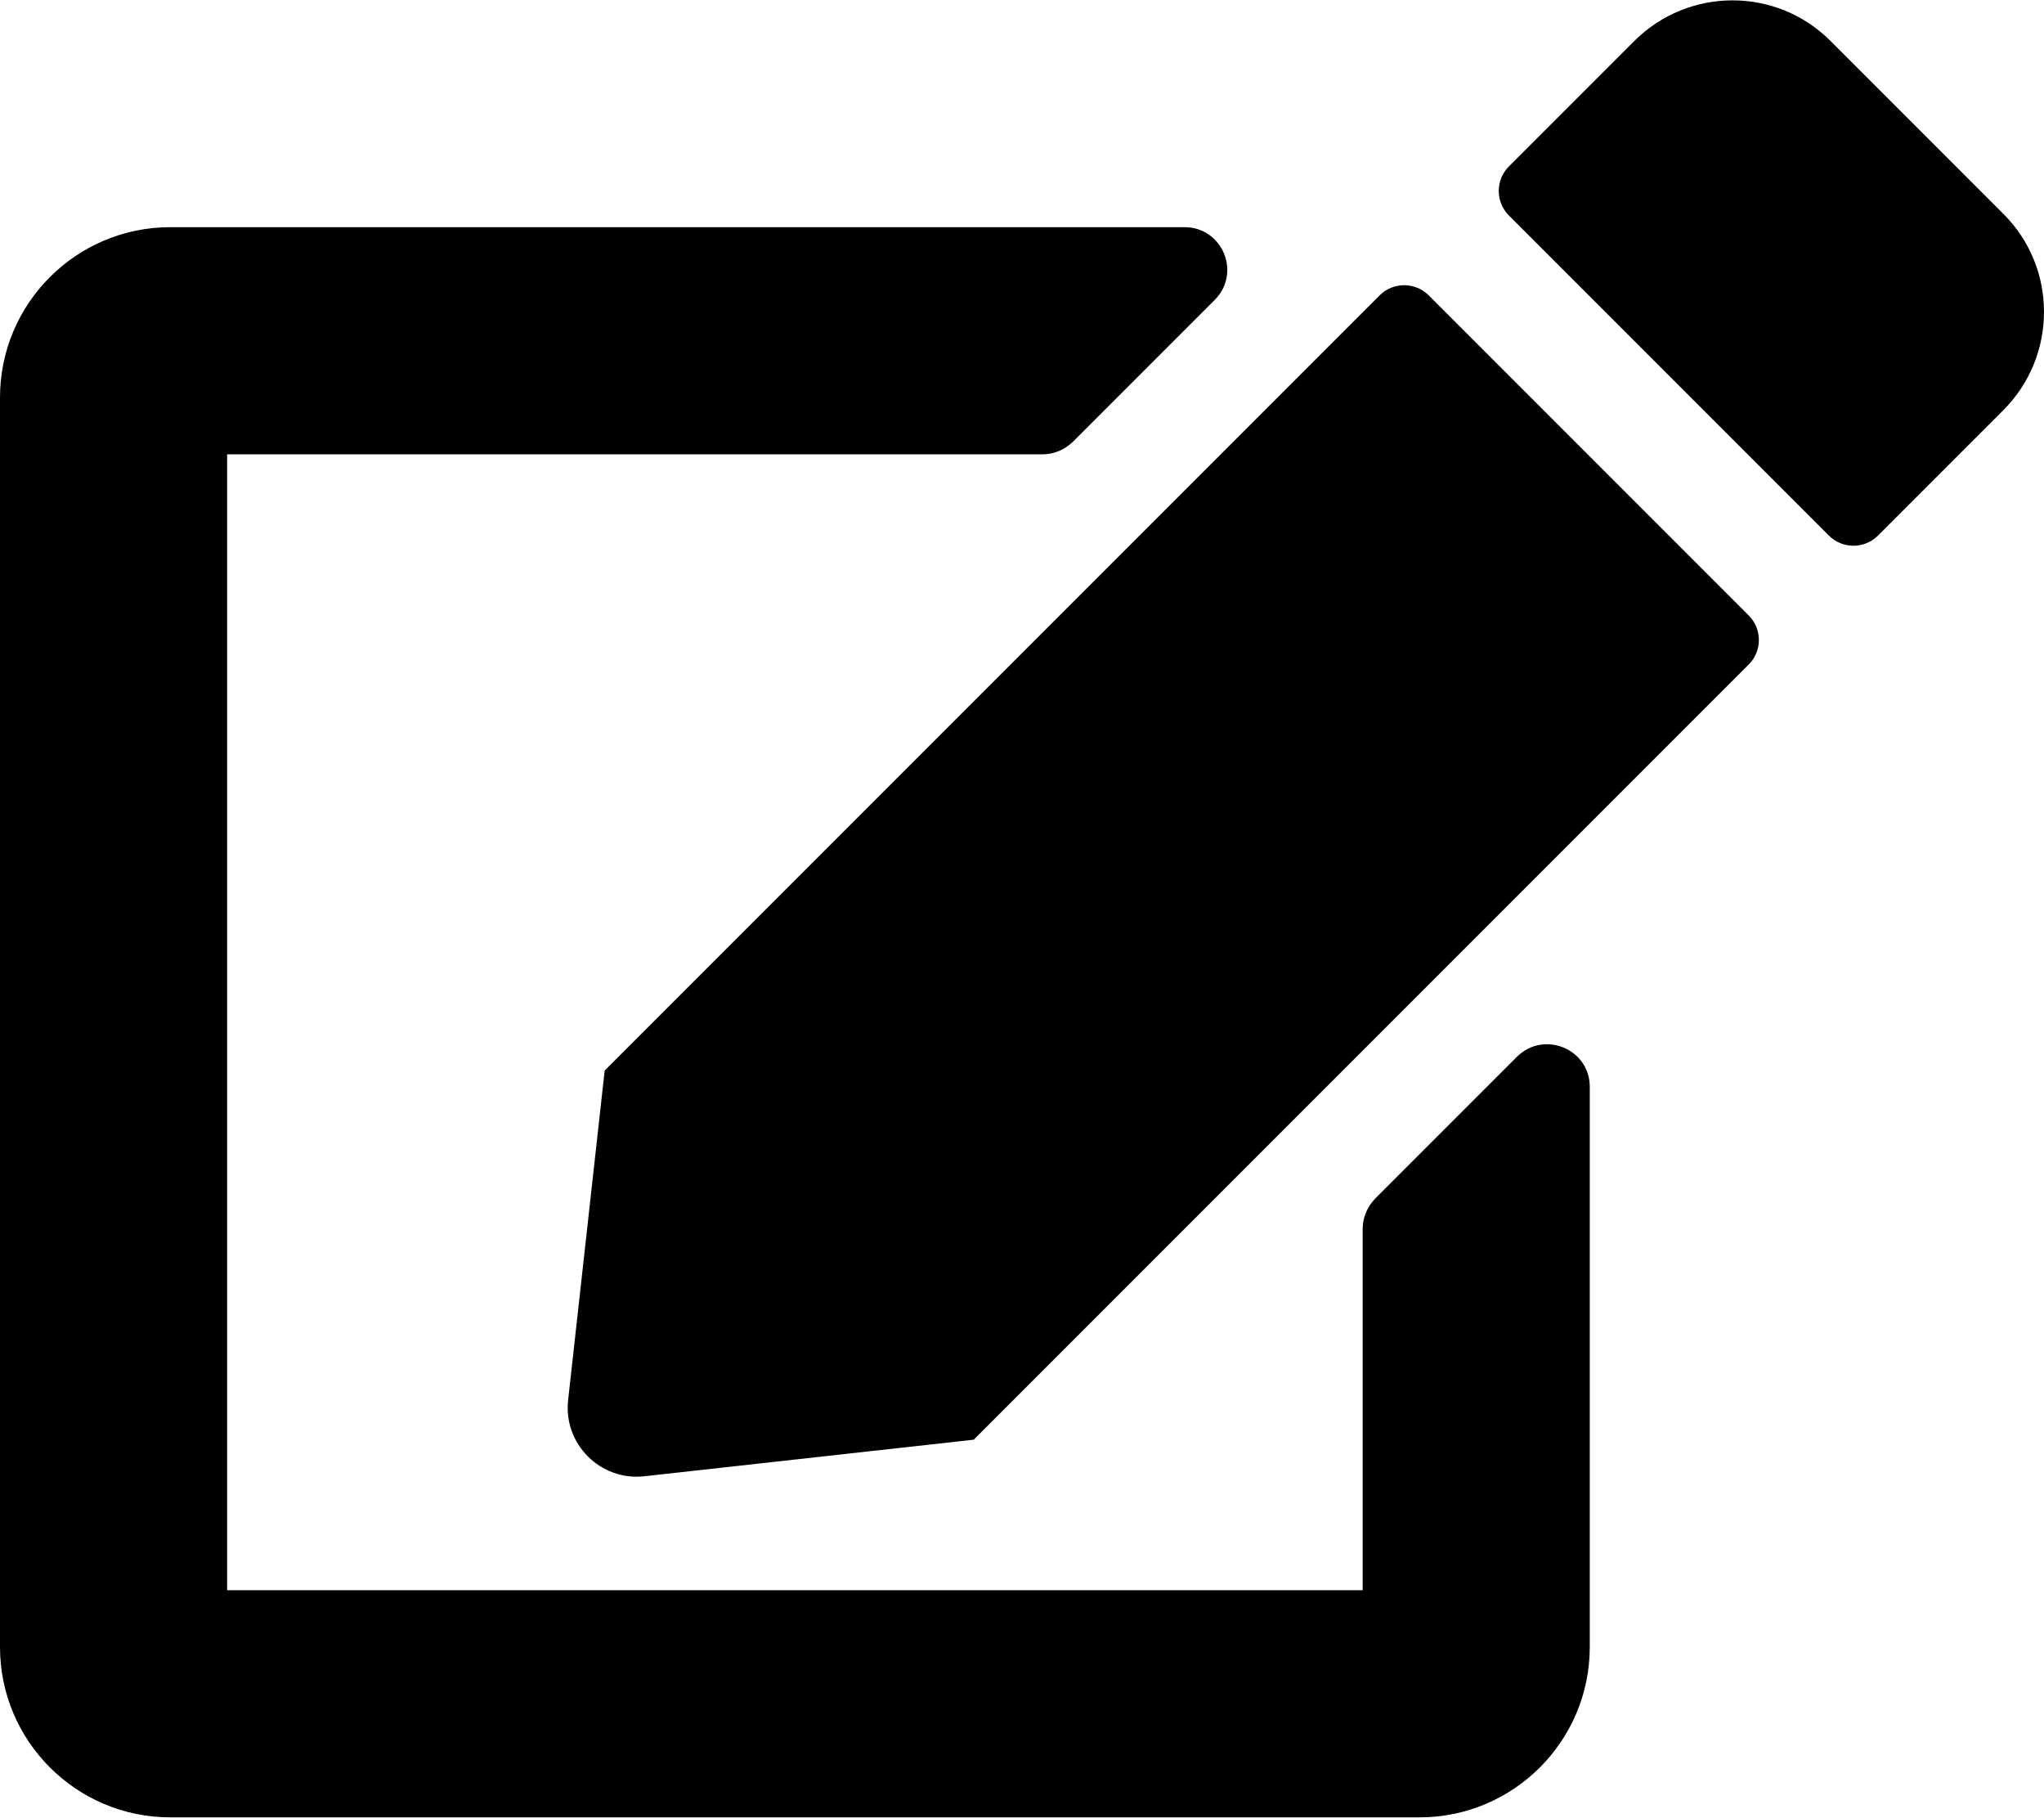
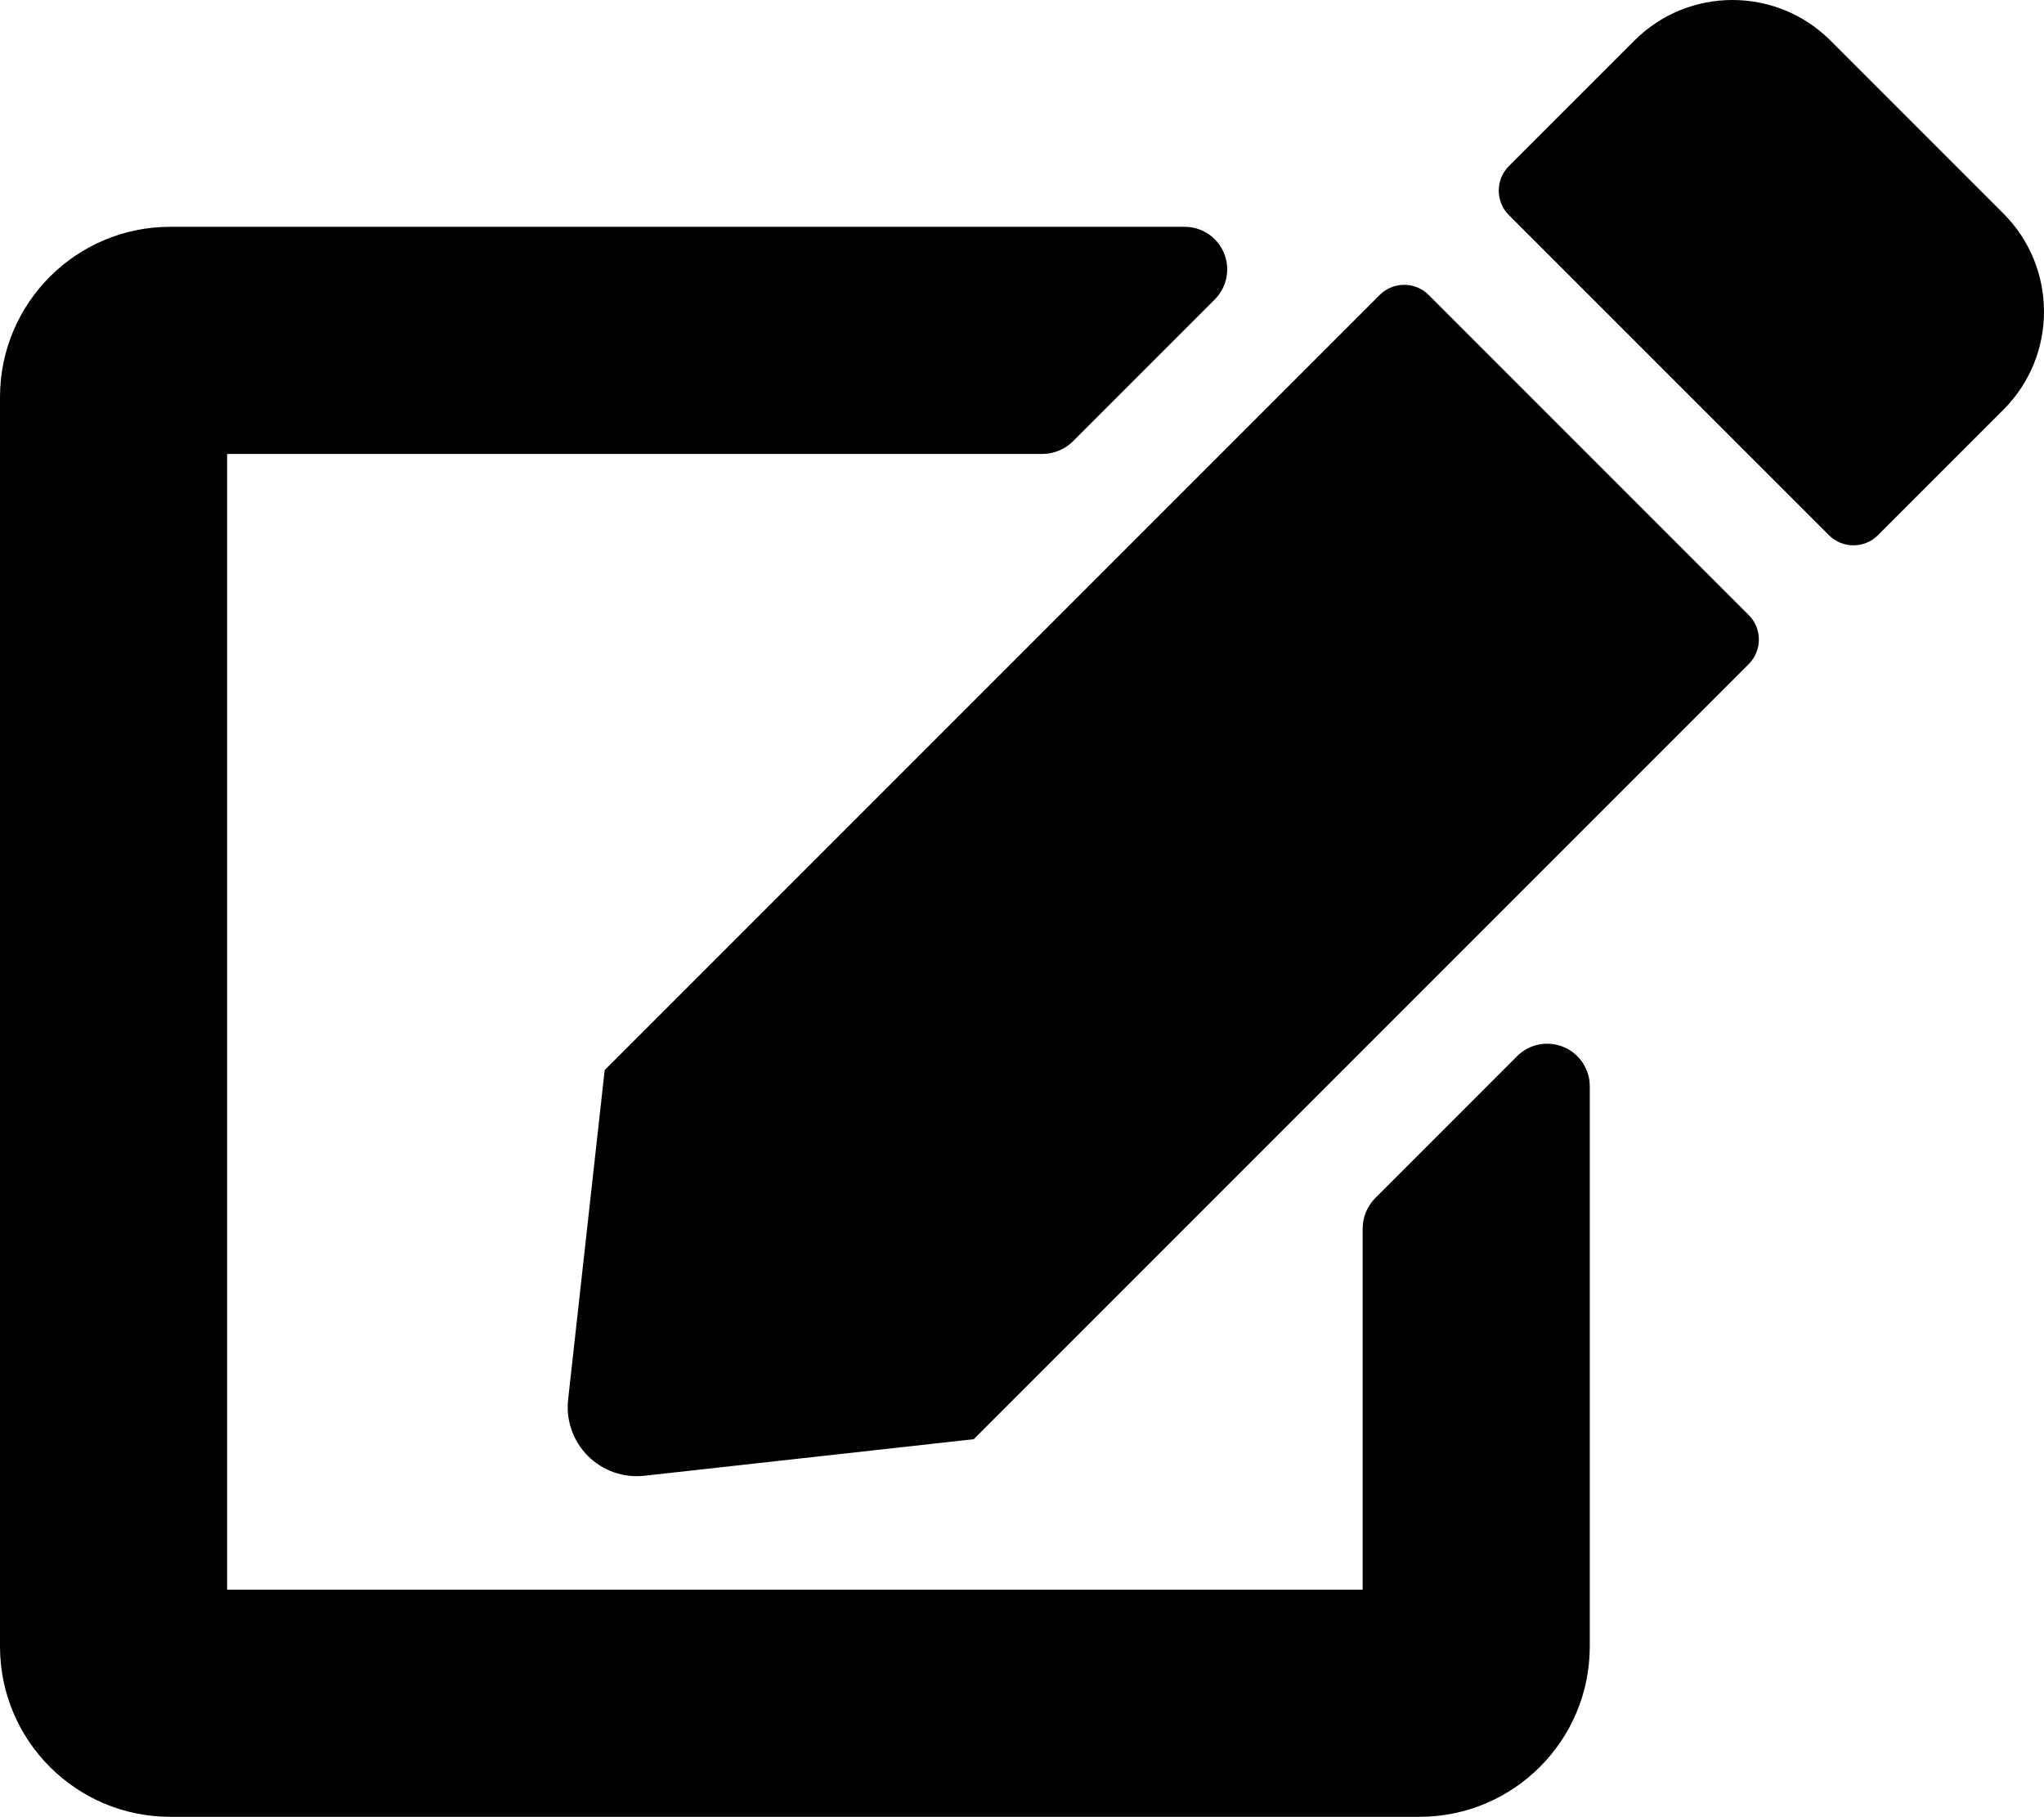
- <svg focusable="false" data-icon="edit" role="img" viewBox="0 0 576 512">
-   <path fill="000" d="M402.6 83.2l90.2 90.2c3.8 3.8 3.8 10 0 13.8L274.4 405.6l-92.8 10.3c-12.4 1.4-22.9-9.1-21.5-21.5l10.3-92.8L388.8 83.2c3.8-3.8 10-3.8 13.8 0zm162-22.9l-48.8-48.8c-15.2-15.2-39.9-15.2-55.2 0l-35.4 35.4c-3.8 3.8-3.8 10 0 13.8l90.2 90.2c3.8 3.8 10 3.8 13.8 0l35.4-35.4c15.2-15.3 15.2-40 0-55.2zM384 346.2V448H64V128h229.8c3.2 0 6.2-1.3 8.5-3.5l40-40c7.6-7.6 2.2-20.5-8.5-20.5H48C21.5 64 0 85.5 0 112v352c0 26.5 21.5 48 48 48h352c26.5 0 48-21.5 48-48V306.2c0-10.7-12.9-16-20.5-8.5l-40 40c-2.2 2.3-3.5 5.3-3.5 8.5z" />
+ <svg xmlns="http://www.w3.org/2000/svg" id="Layer_1" data-name="Layer 1" viewBox="0 0 576 511.9">
+   <path d="M402.6,83.2l90.2,90.2a9.78,9.78,0,0,1,0,13.8L274.4,405.6l-92.8,10.3a19.45,19.45,0,0,1-21.5-21.5l10.3-92.8L388.8,83.2a9.78,9.78,0,0,1,13.8,0Zm162-22.9L515.8,11.5a39.11,39.11,0,0,0-55.2,0L425.2,46.9a9.78,9.78,0,0,0,0,13.8l90.2,90.2a9.78,9.78,0,0,0,13.8,0l35.4-35.4A39.11,39.11,0,0,0,564.6,60.3ZM384,346.2V448H64V128H293.8a12.3,12.3,0,0,0,8.5-3.5l40-40A12,12,0,0,0,333.8,64H48A48,48,0,0,0,0,112V464a48,48,0,0,0,48,48H400a48,48,0,0,0,48-48V306.2a12,12,0,0,0-20.5-8.5l-40,40A12.3,12.3,0,0,0,384,346.2Z" transform="translate(0 -0.1)" />
</svg>
